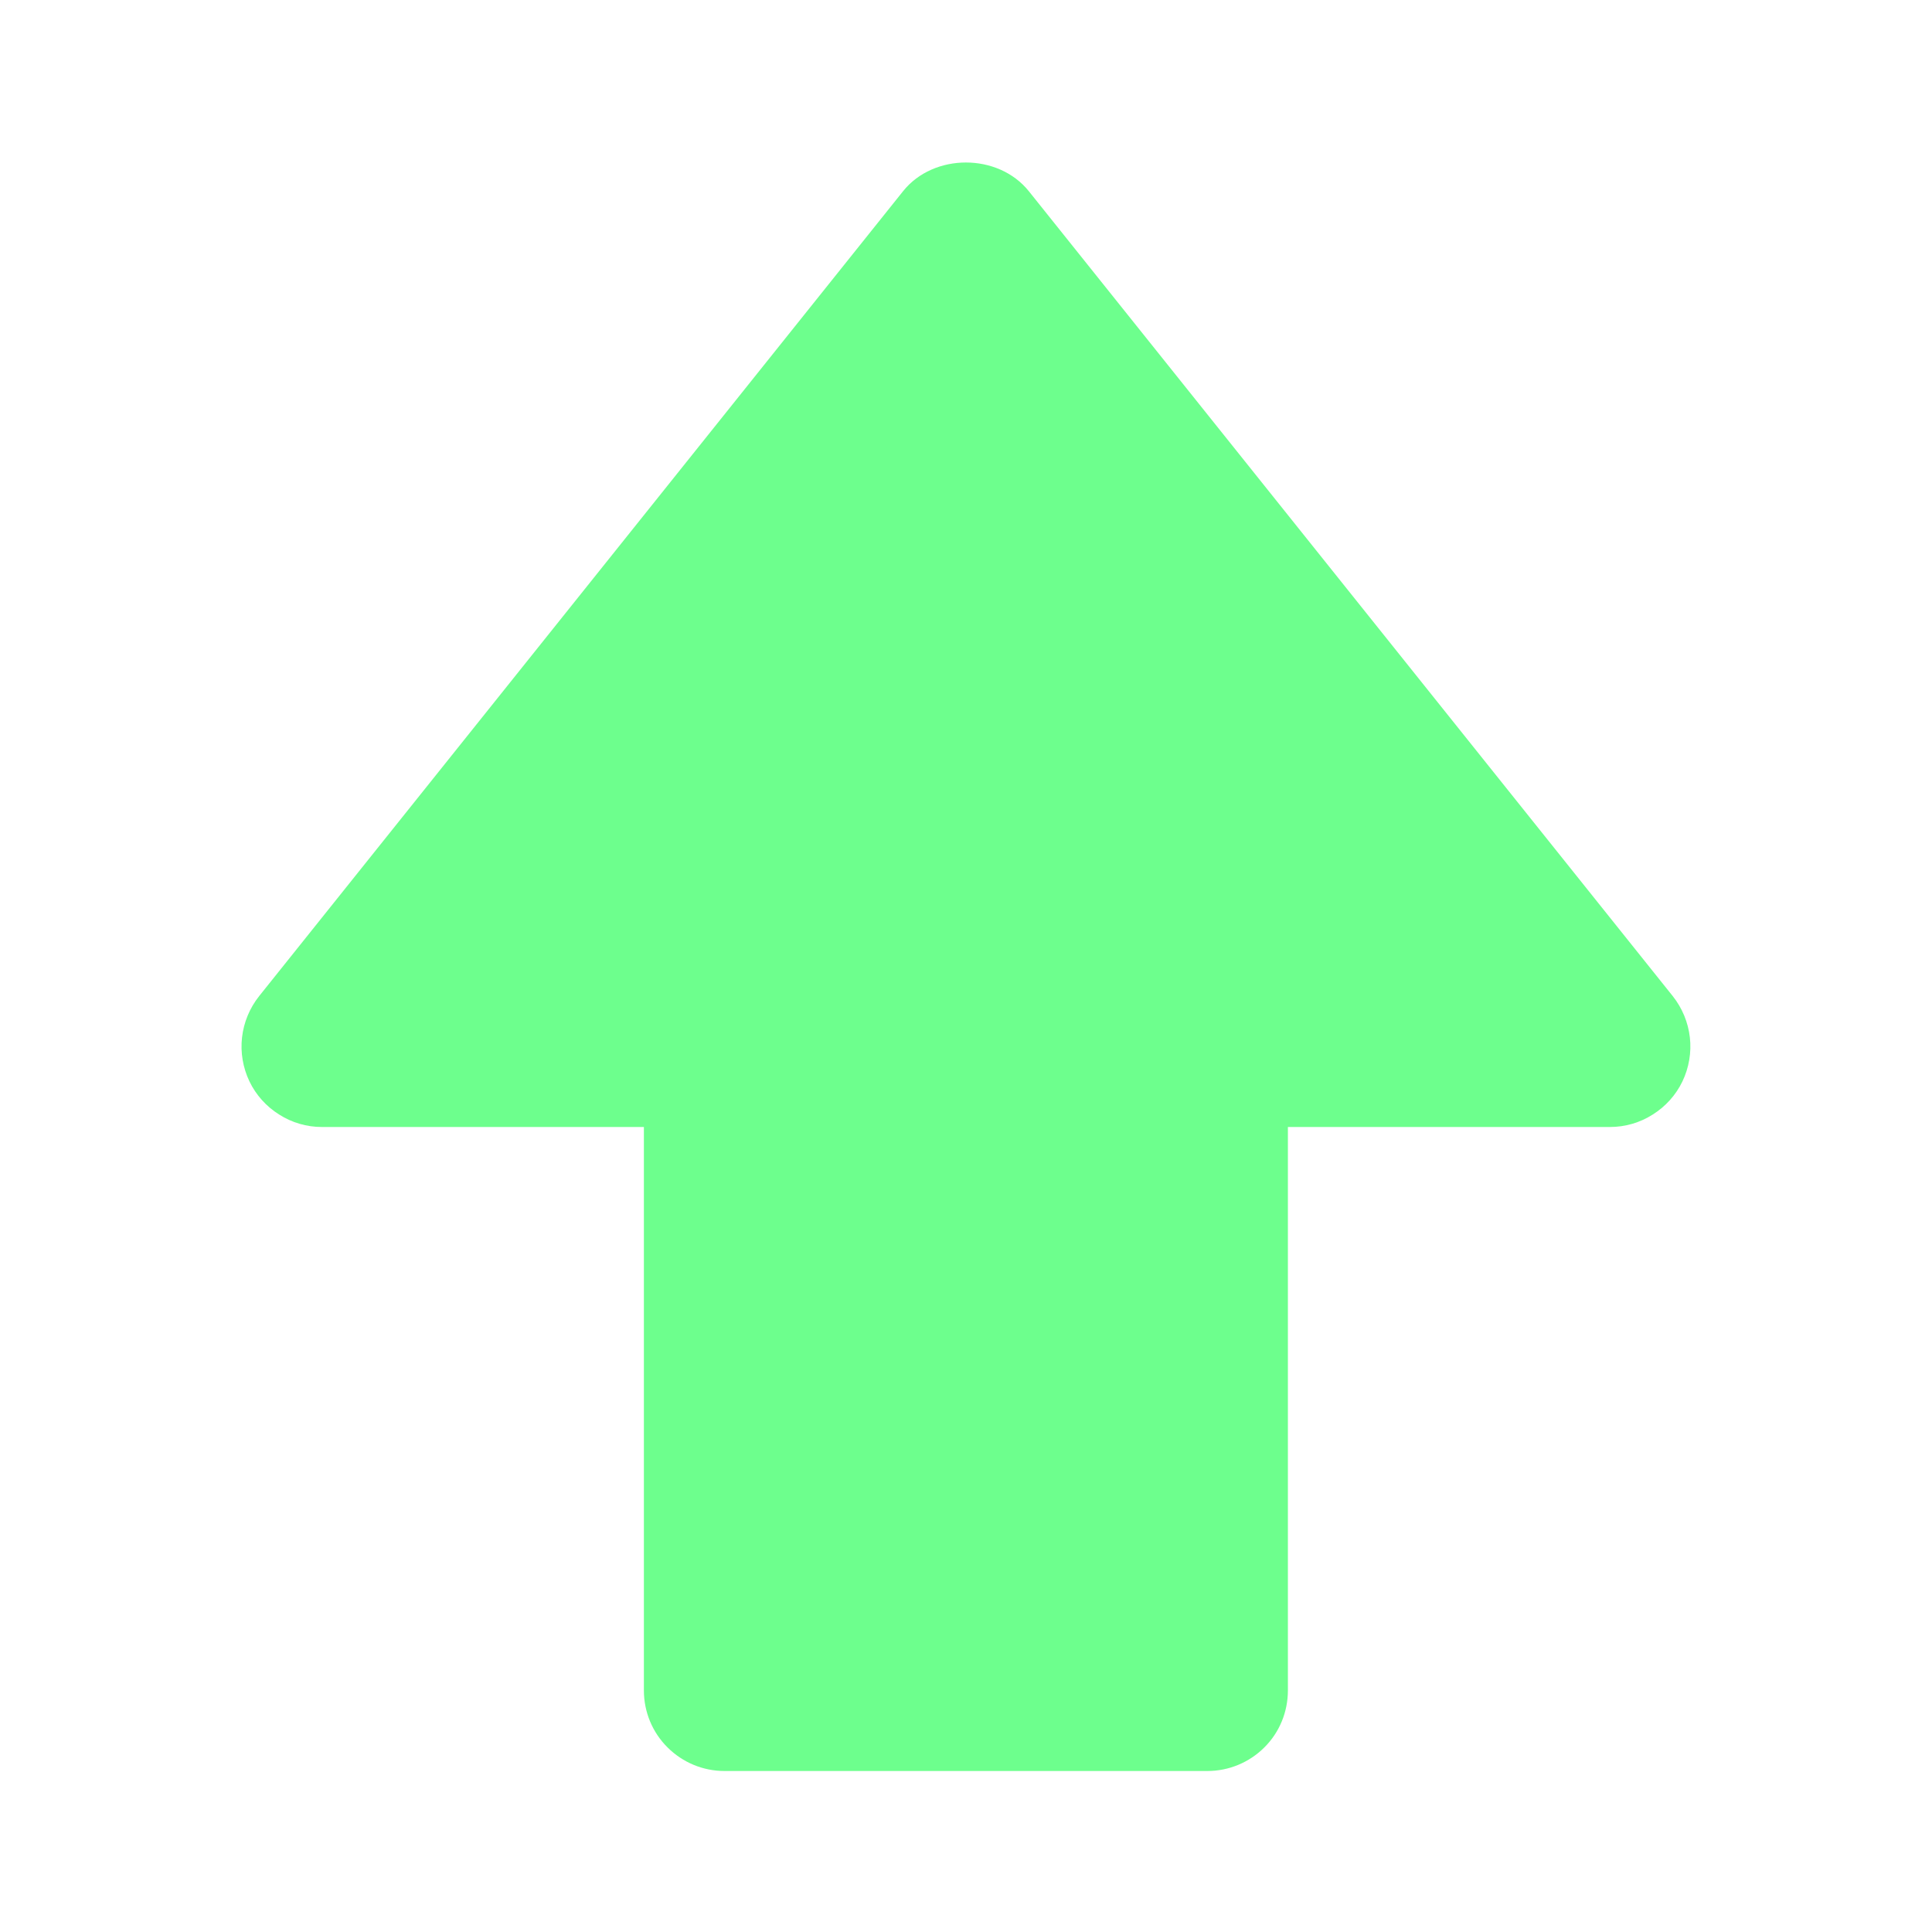
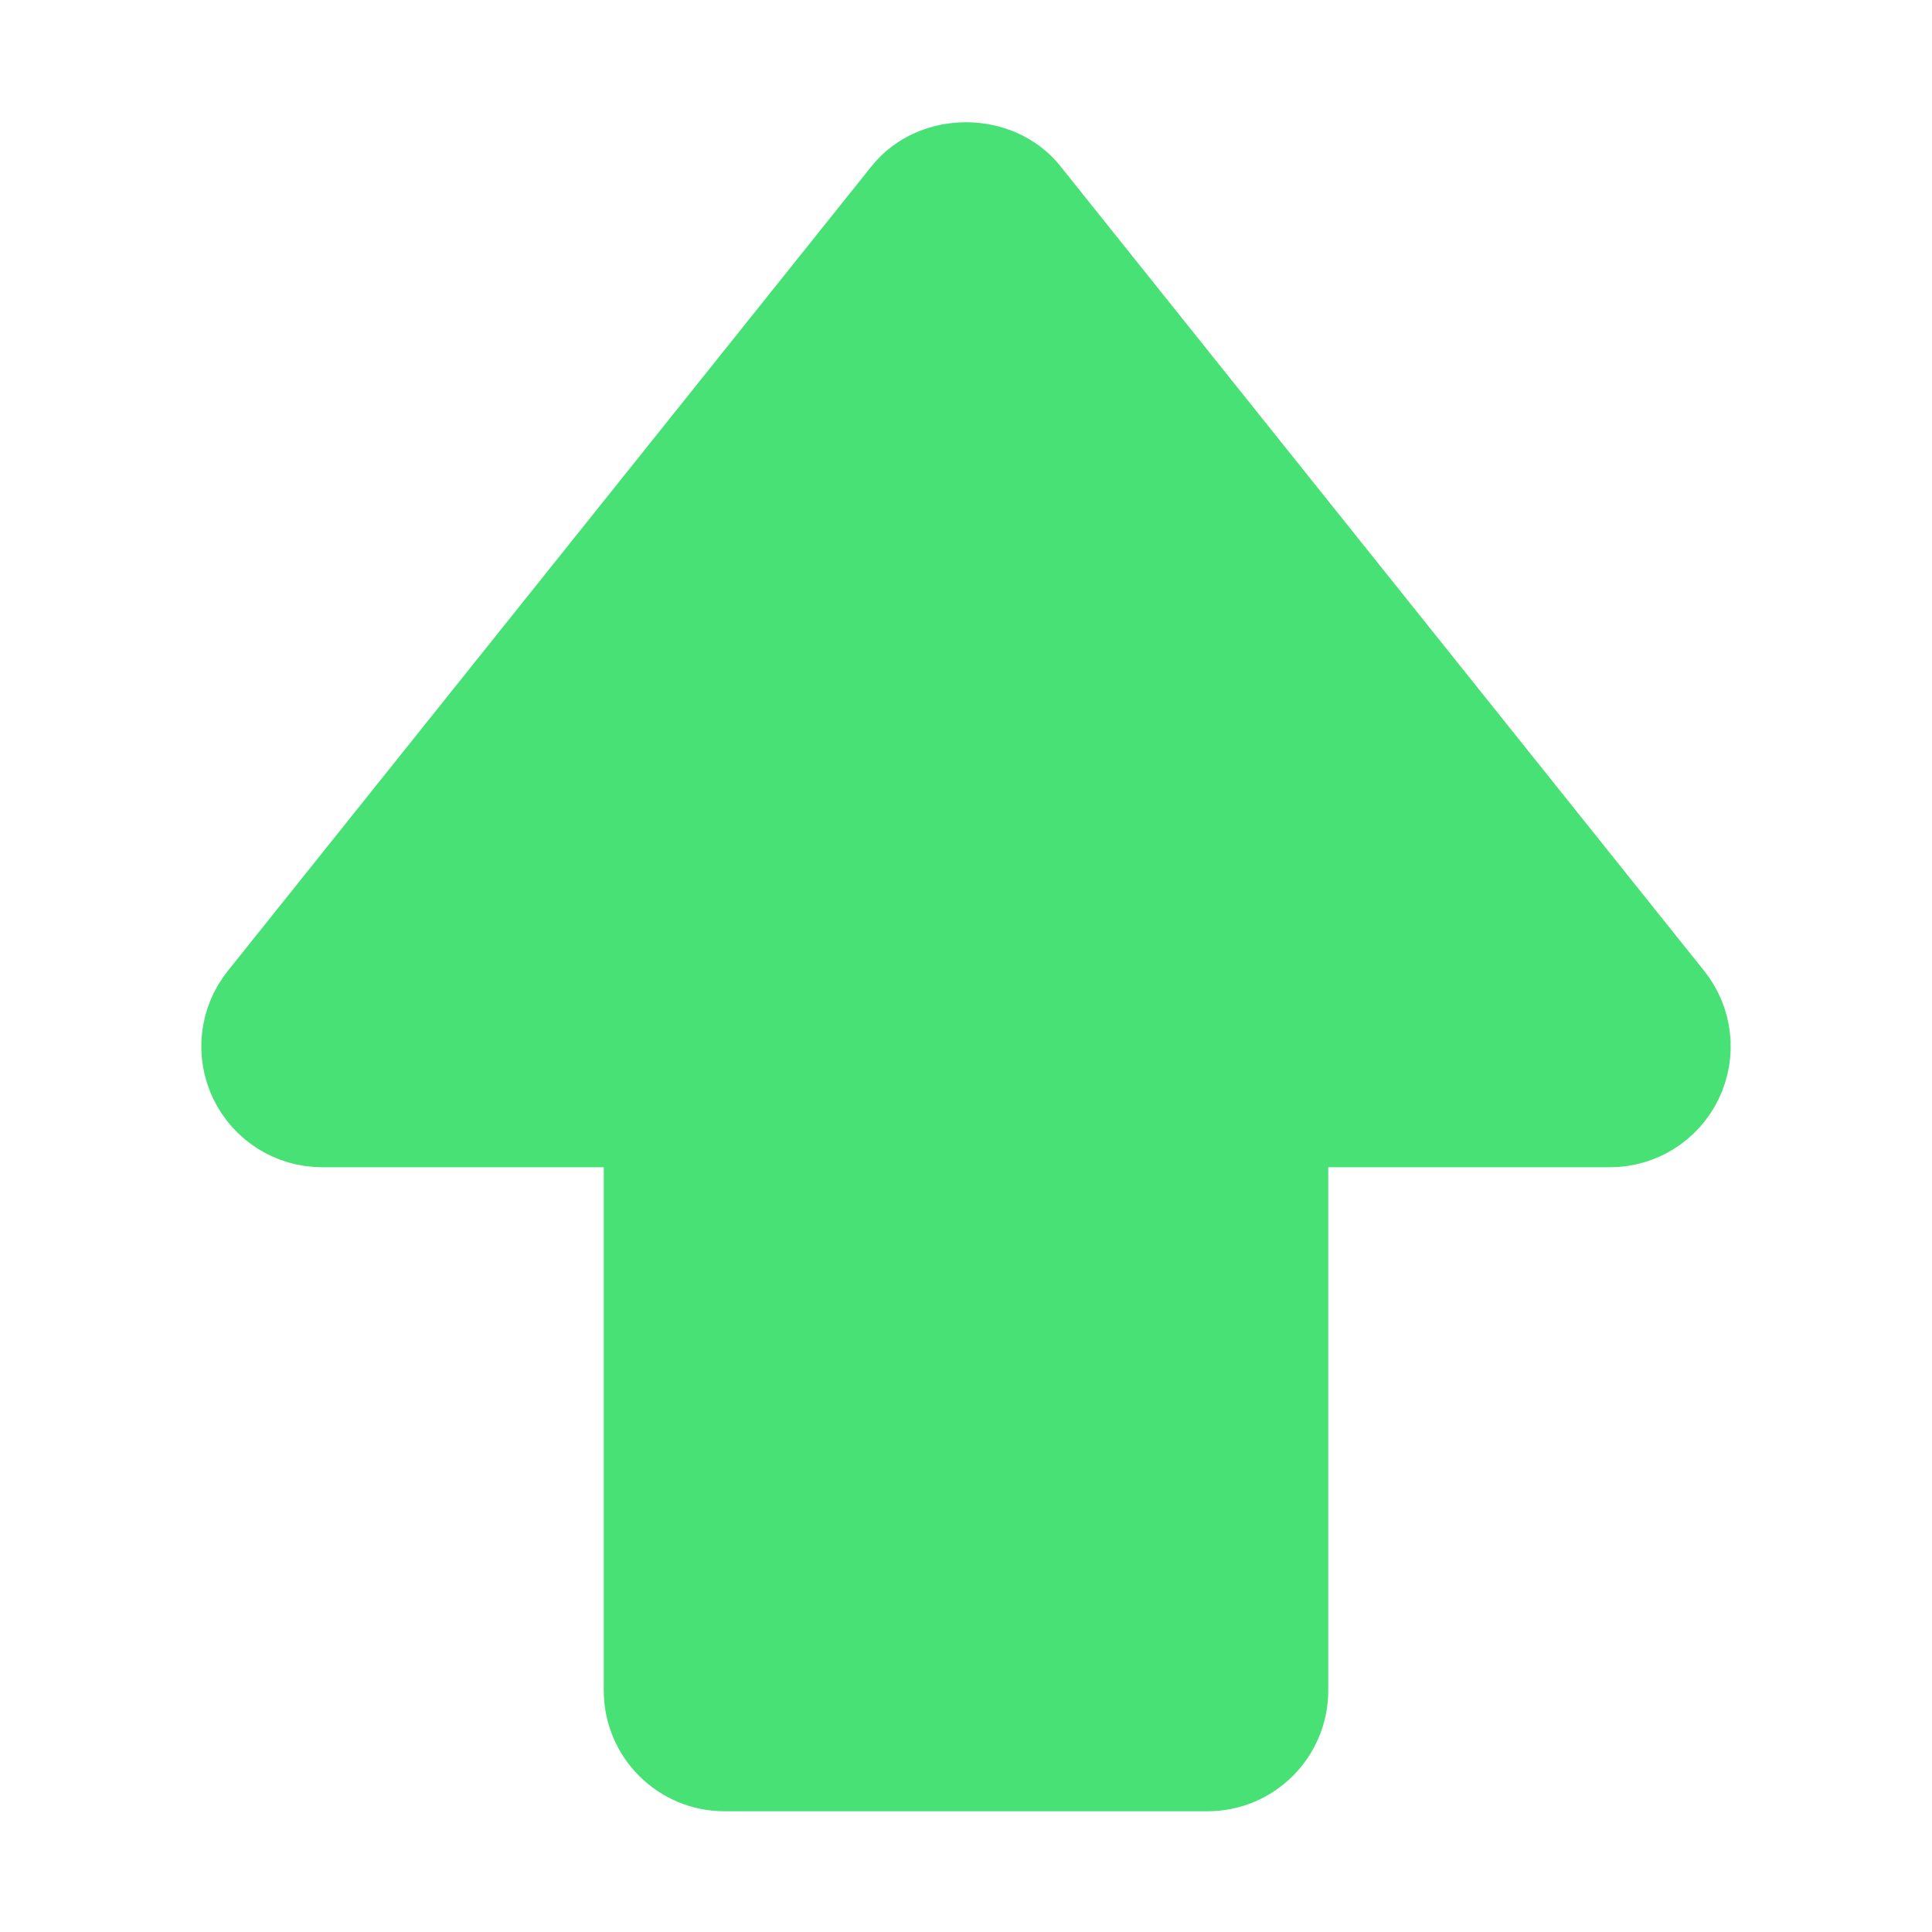
- <svg xmlns="http://www.w3.org/2000/svg" width="18" height="18" viewBox="0 0 18 18" fill="none">
-   <path d="M9.585 1.781C9.299 1.425 8.699 1.425 8.414 1.781L2.414 9.281C2.326 9.392 2.271 9.525 2.255 9.665C2.239 9.805 2.263 9.947 2.324 10.075C2.385 10.202 2.481 10.309 2.601 10.384C2.72 10.46 2.858 10.5 2.999 10.5H5.999V15.75C5.999 15.949 6.078 16.14 6.219 16.28C6.36 16.421 6.551 16.5 6.749 16.5H11.249C11.448 16.5 11.639 16.421 11.78 16.28C11.921 16.14 11.999 15.949 11.999 15.75V10.5H14.999C15.141 10.5 15.279 10.46 15.398 10.384C15.518 10.309 15.614 10.202 15.675 10.075C15.736 9.947 15.76 9.805 15.744 9.665C15.728 9.525 15.673 9.392 15.585 9.281L9.585 1.781ZM11.249 9H10.499V15H7.499V9H4.56L8.999 3.451L13.439 9H11.249Z" fill="#6DFF8D" />
-   <path d="M10.916 15.113H6.877L6.768 9.328L4.039 9.109L9.17 3.105L13.973 9.328H10.916V15.113Z" fill="#6DFF8D" />
+ <svg xmlns="http://www.w3.org/2000/svg" fill="#47e175" width="800px" height="800px" viewBox="0 0 24 24" stroke="#47e175">
+   <g id="SVGRepo_bgCarrier" stroke-width="0" />
+   <g id="SVGRepo_tracerCarrier" stroke-linecap="round" stroke-linejoin="round" />
+   <g id="SVGRepo_iconCarrier">
+     <path d="M4 14h4v7a1 1 0 0 0 1 1h6a1 1 0 0 0 1-1v-7h4a1.001 1.001 0 0 0 .781-1.625l-8-10c-.381-.475-1.181-.475-1.562 0l-8 10A1.001 1.001 0 0 0 4 14z" />
+   </g>
</svg>
